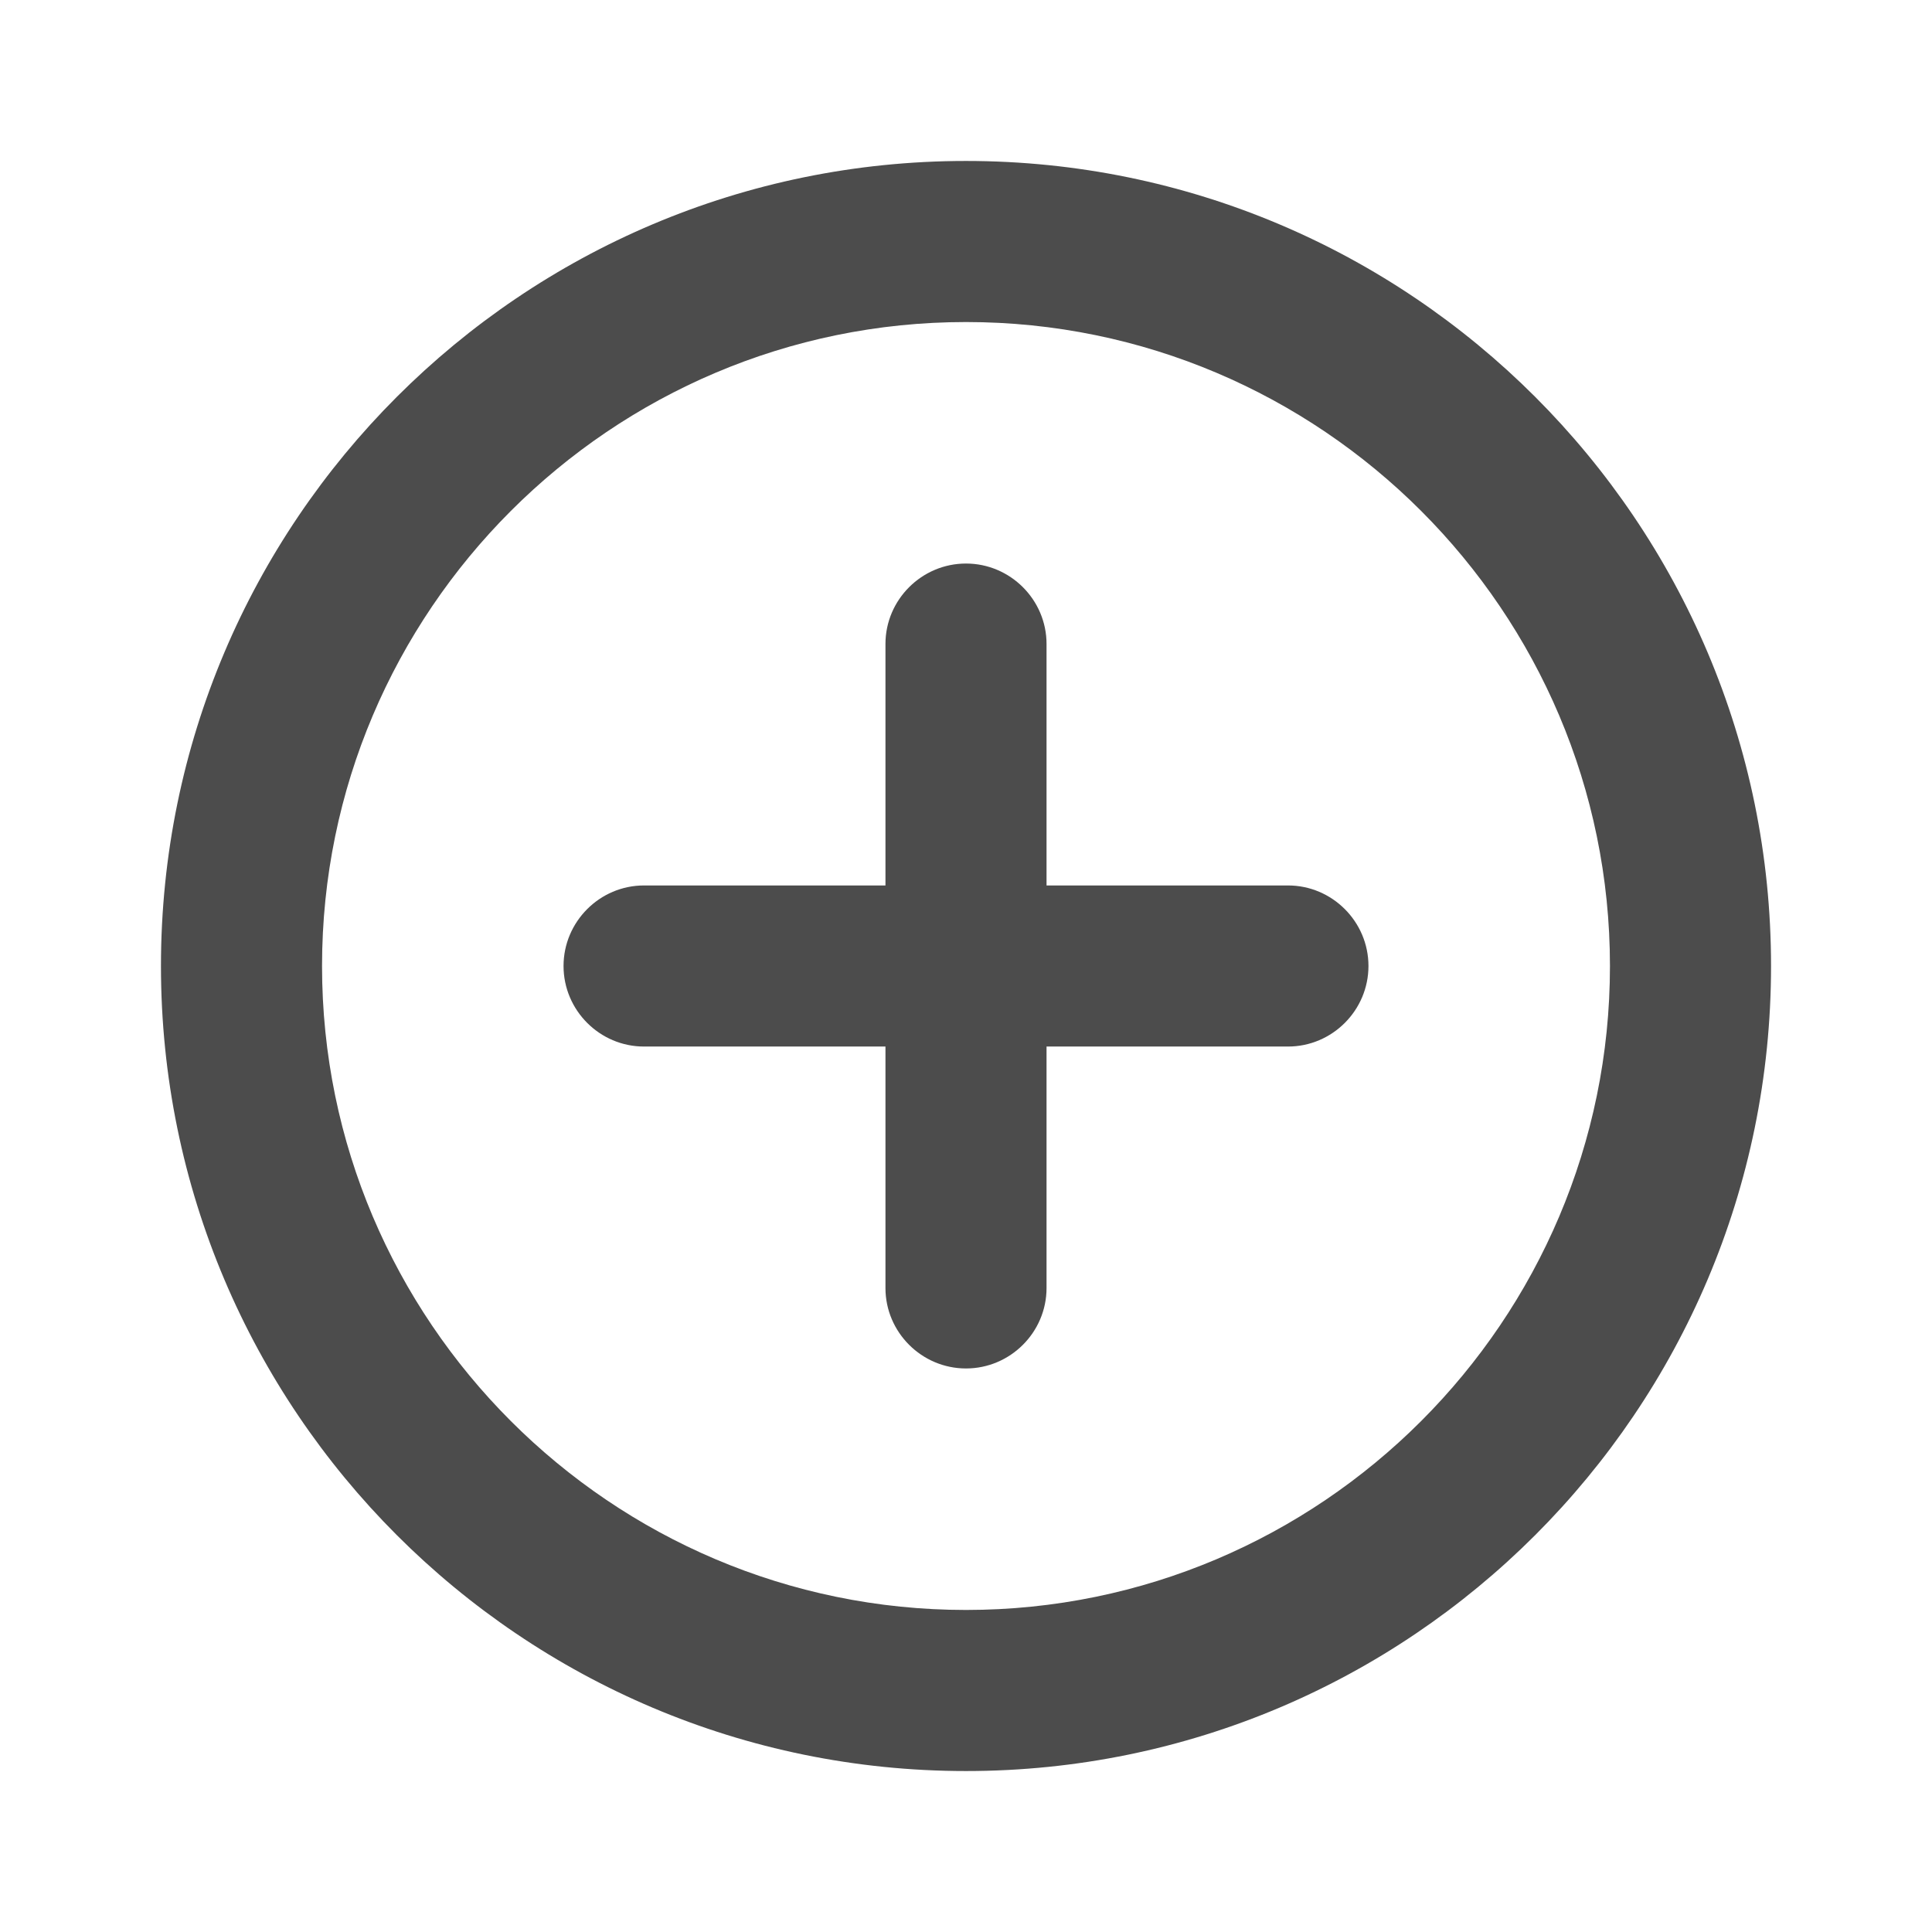
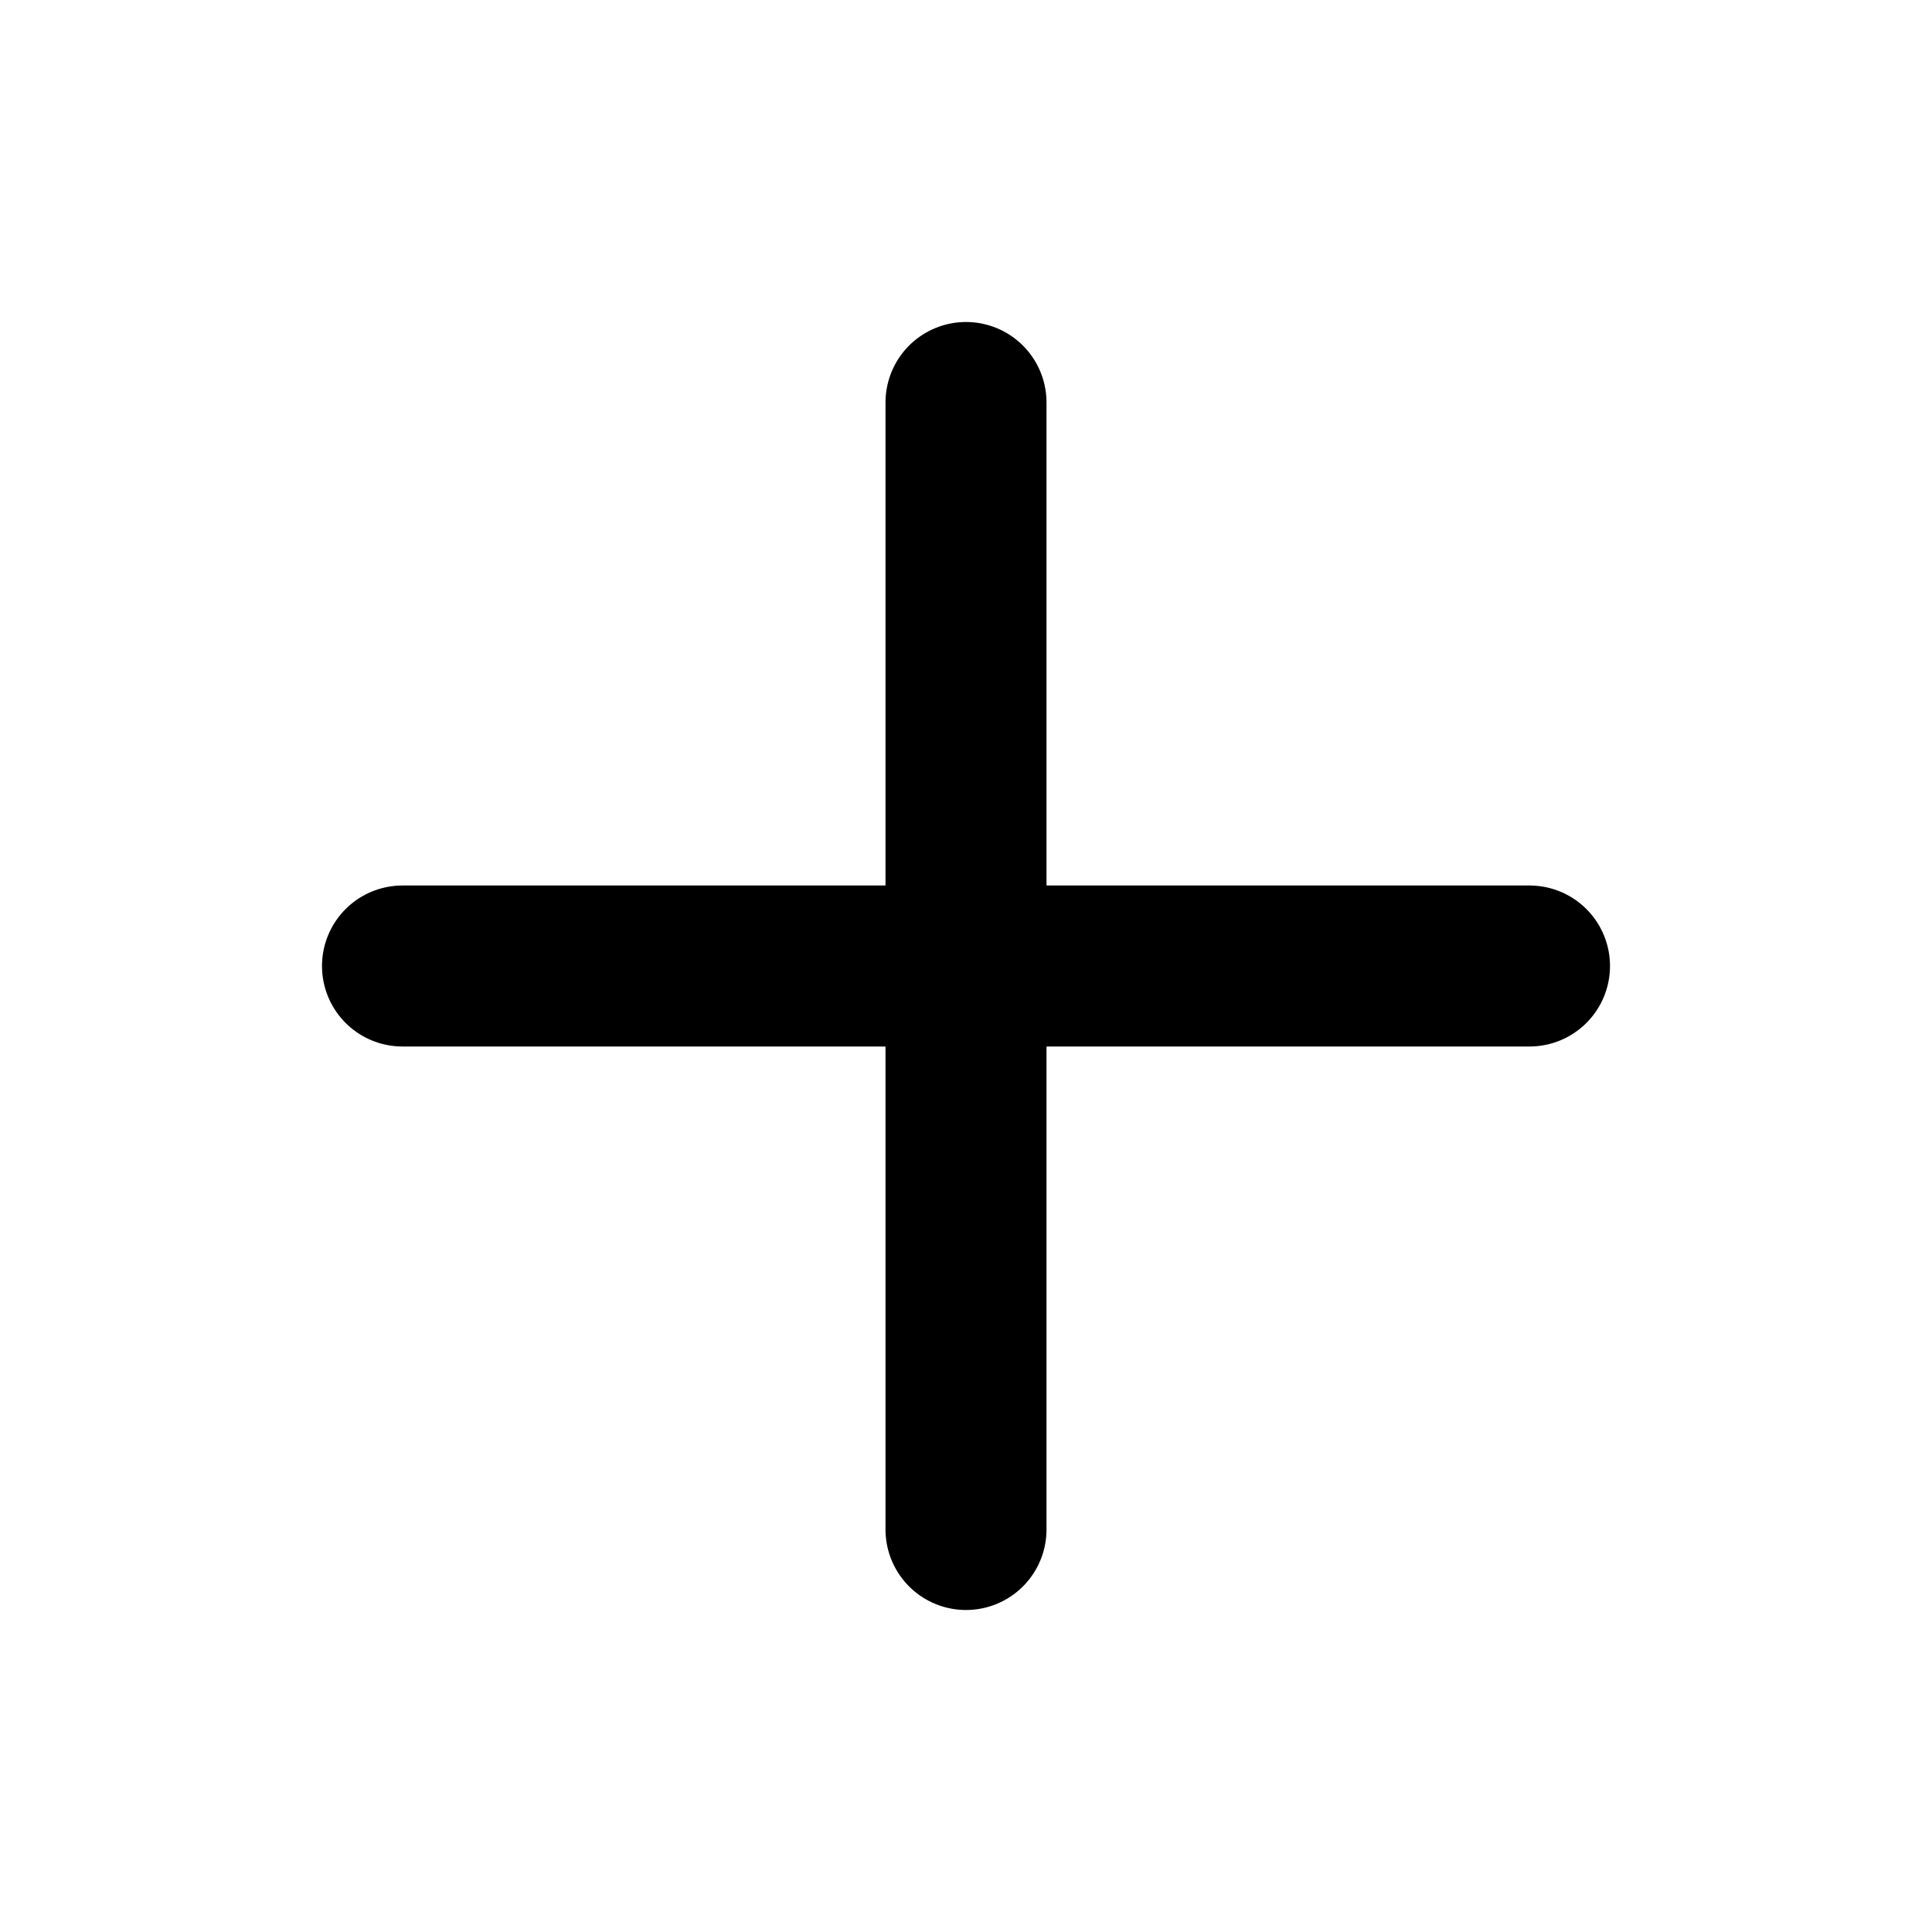
- <svg xmlns="http://www.w3.org/2000/svg" width="16" height="16" viewBox="0 0 16 16" fill="currentColor">
-   <g>
-     <path fill-rule="evenodd" clip-rule="evenodd" d="M8 1.333C4.32 1.333 1.333 4.32 1.333 8C1.333 11.68 4.32 14.667 8 14.667C11.68 14.667 14.667 11.68 14.667 8C14.667 4.32 11.68 1.333 8 1.333ZM8 4.667C7.633 4.667 7.333 4.967 7.333 5.333V7.333H5.333C4.967 7.333 4.667 7.633 4.667 8C4.667 8.367 4.967 8.667 5.333 8.667H7.333V10.667C7.333 11.033 7.633 11.333 8 11.333C8.367 11.333 8.667 11.033 8.667 10.667V8.667H10.667C11.033 8.667 11.333 8.367 11.333 8C11.333 7.633 11.033 7.333 10.667 7.333H8.667V5.333C8.667 4.967 8.367 4.667 8 4.667ZM2.667 8C2.667 10.94 5.06 13.333 8 13.333C10.94 13.333 13.333 10.94 13.333 8C13.333 5.06 10.94 2.667 8 2.667C5.06 2.667 2.667 5.06 2.667 8Z" fill-opacity="0.7" />
-   </g>
+ <svg xmlns="http://www.w3.org/2000/svg" class="lucide lucide-plus" width="24" height="24" viewBox="0 0 24 24" fill="none" stroke="currentColor" stroke-width="2" stroke-linecap="round" stroke-linejoin="round">
+   <path d="M5 12h14" />
+   <path d="M12 5v14" />
</svg>
